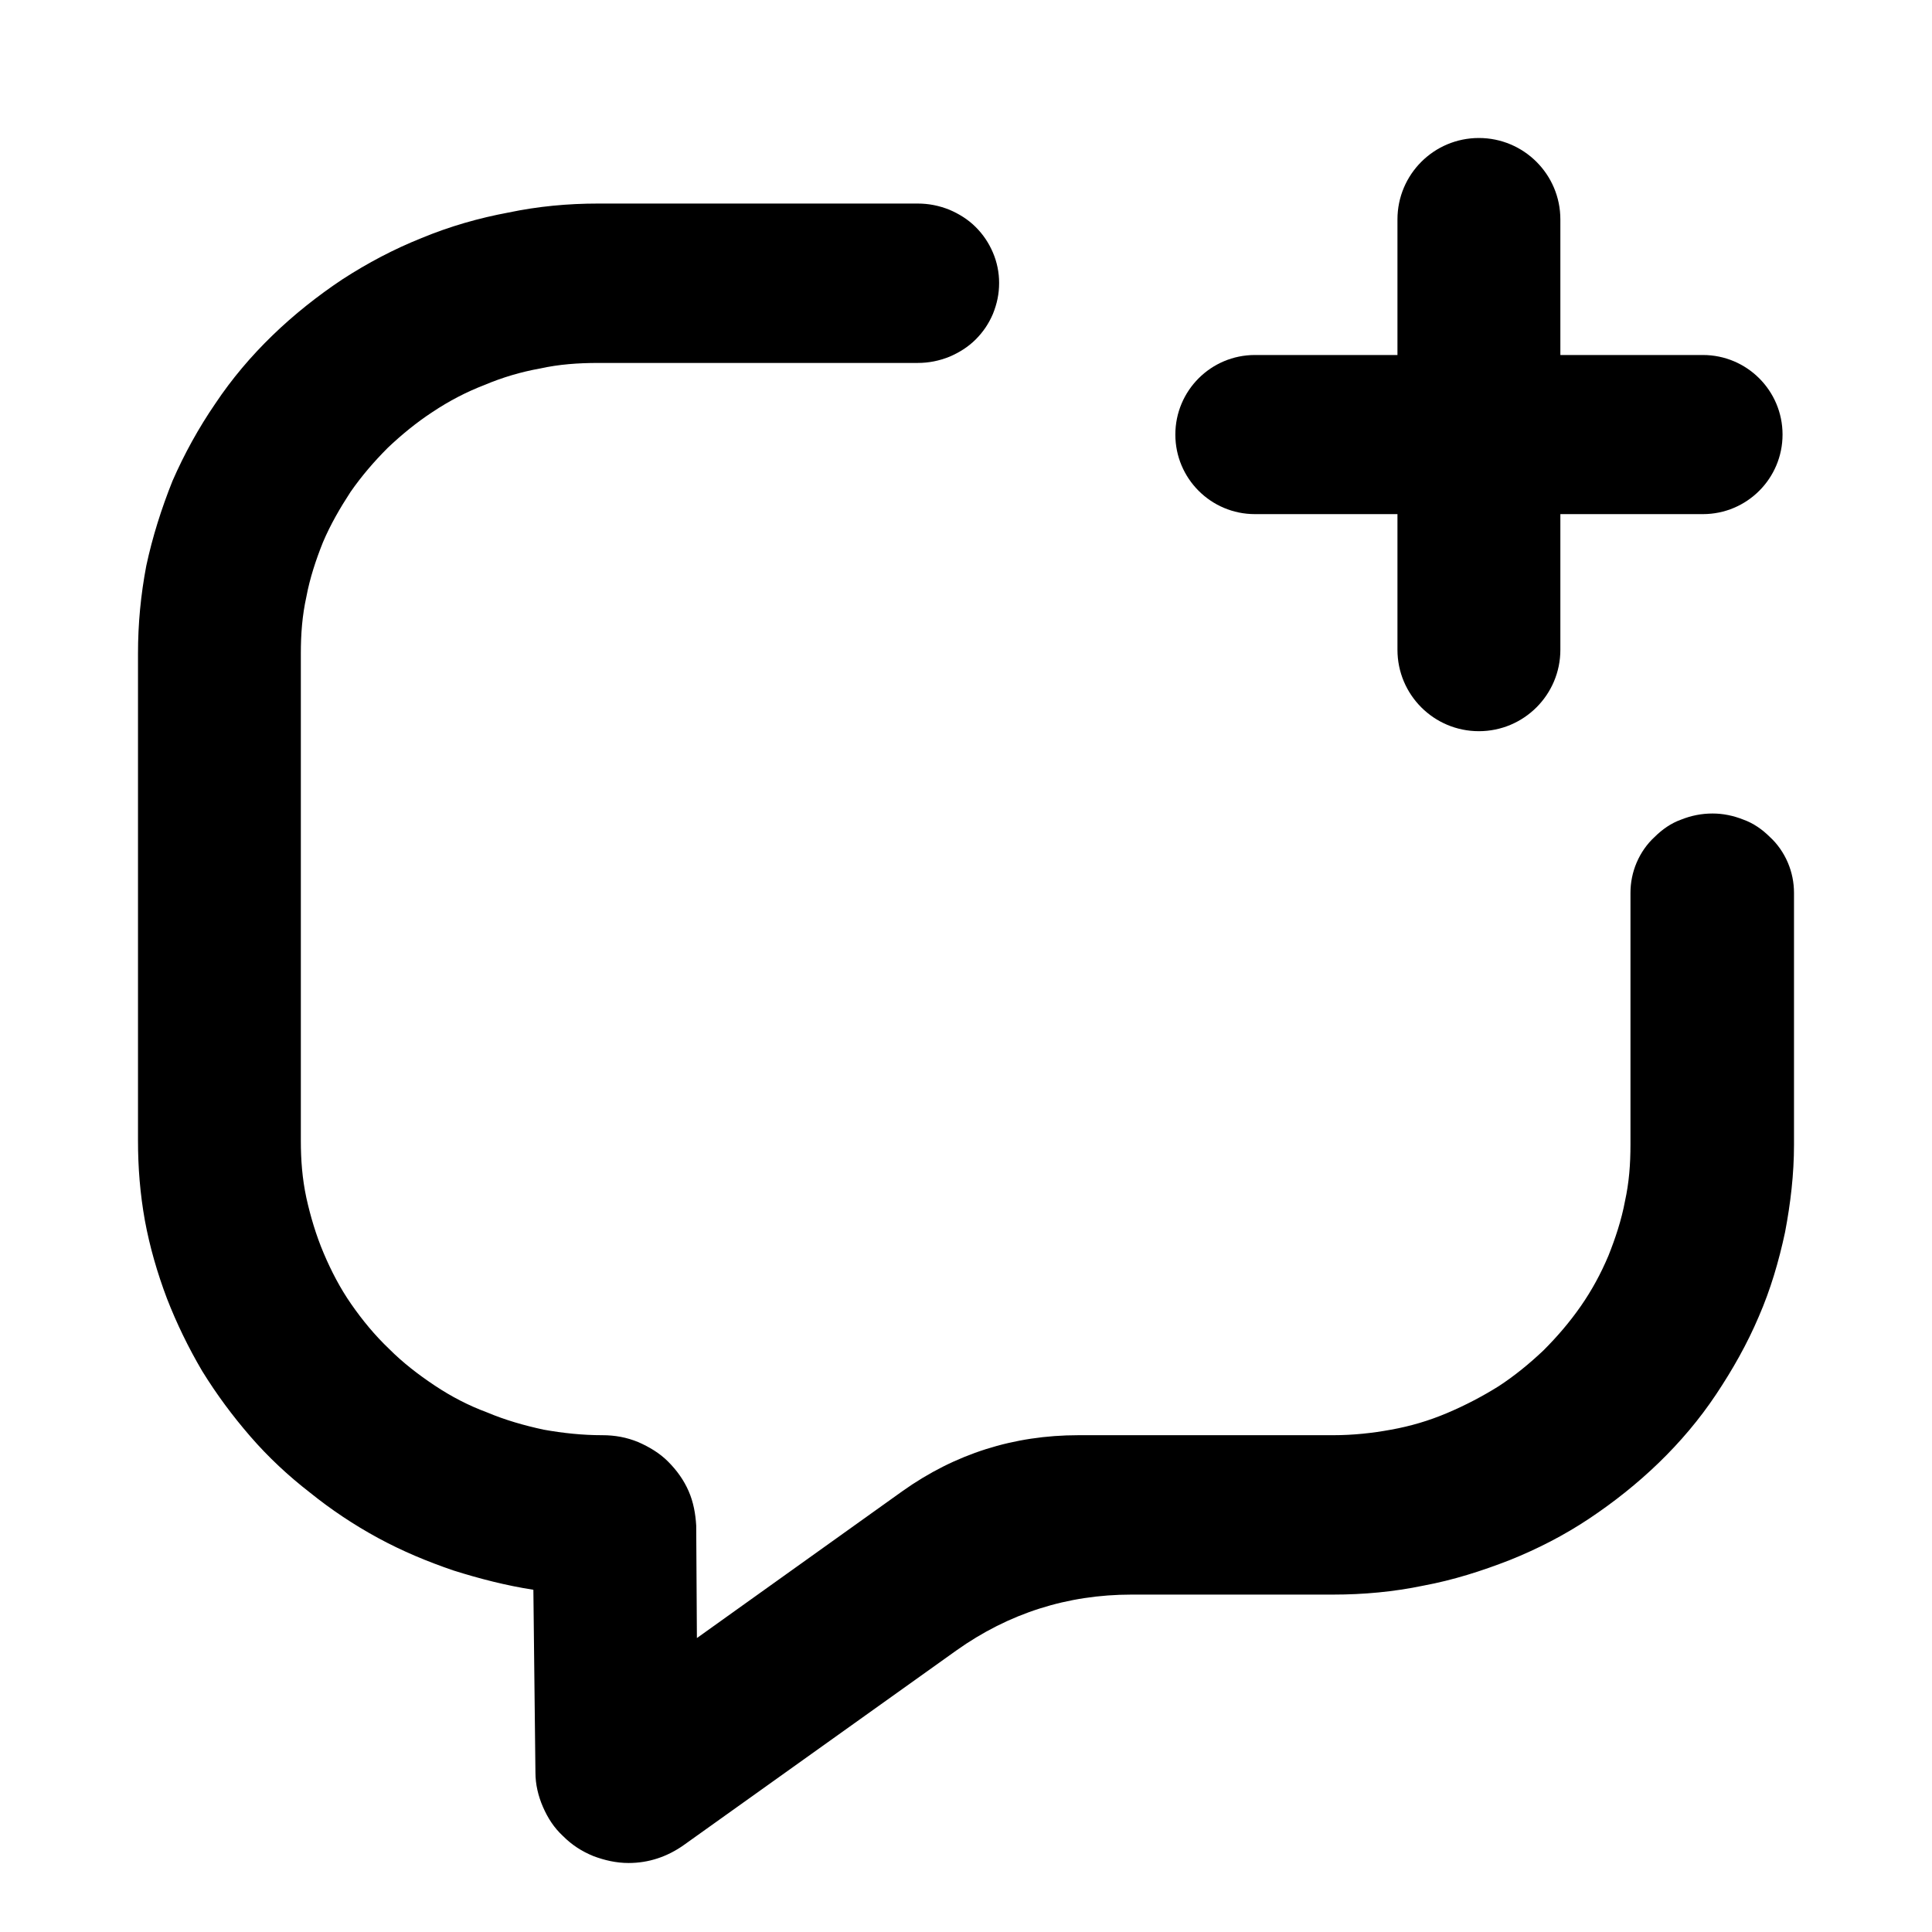
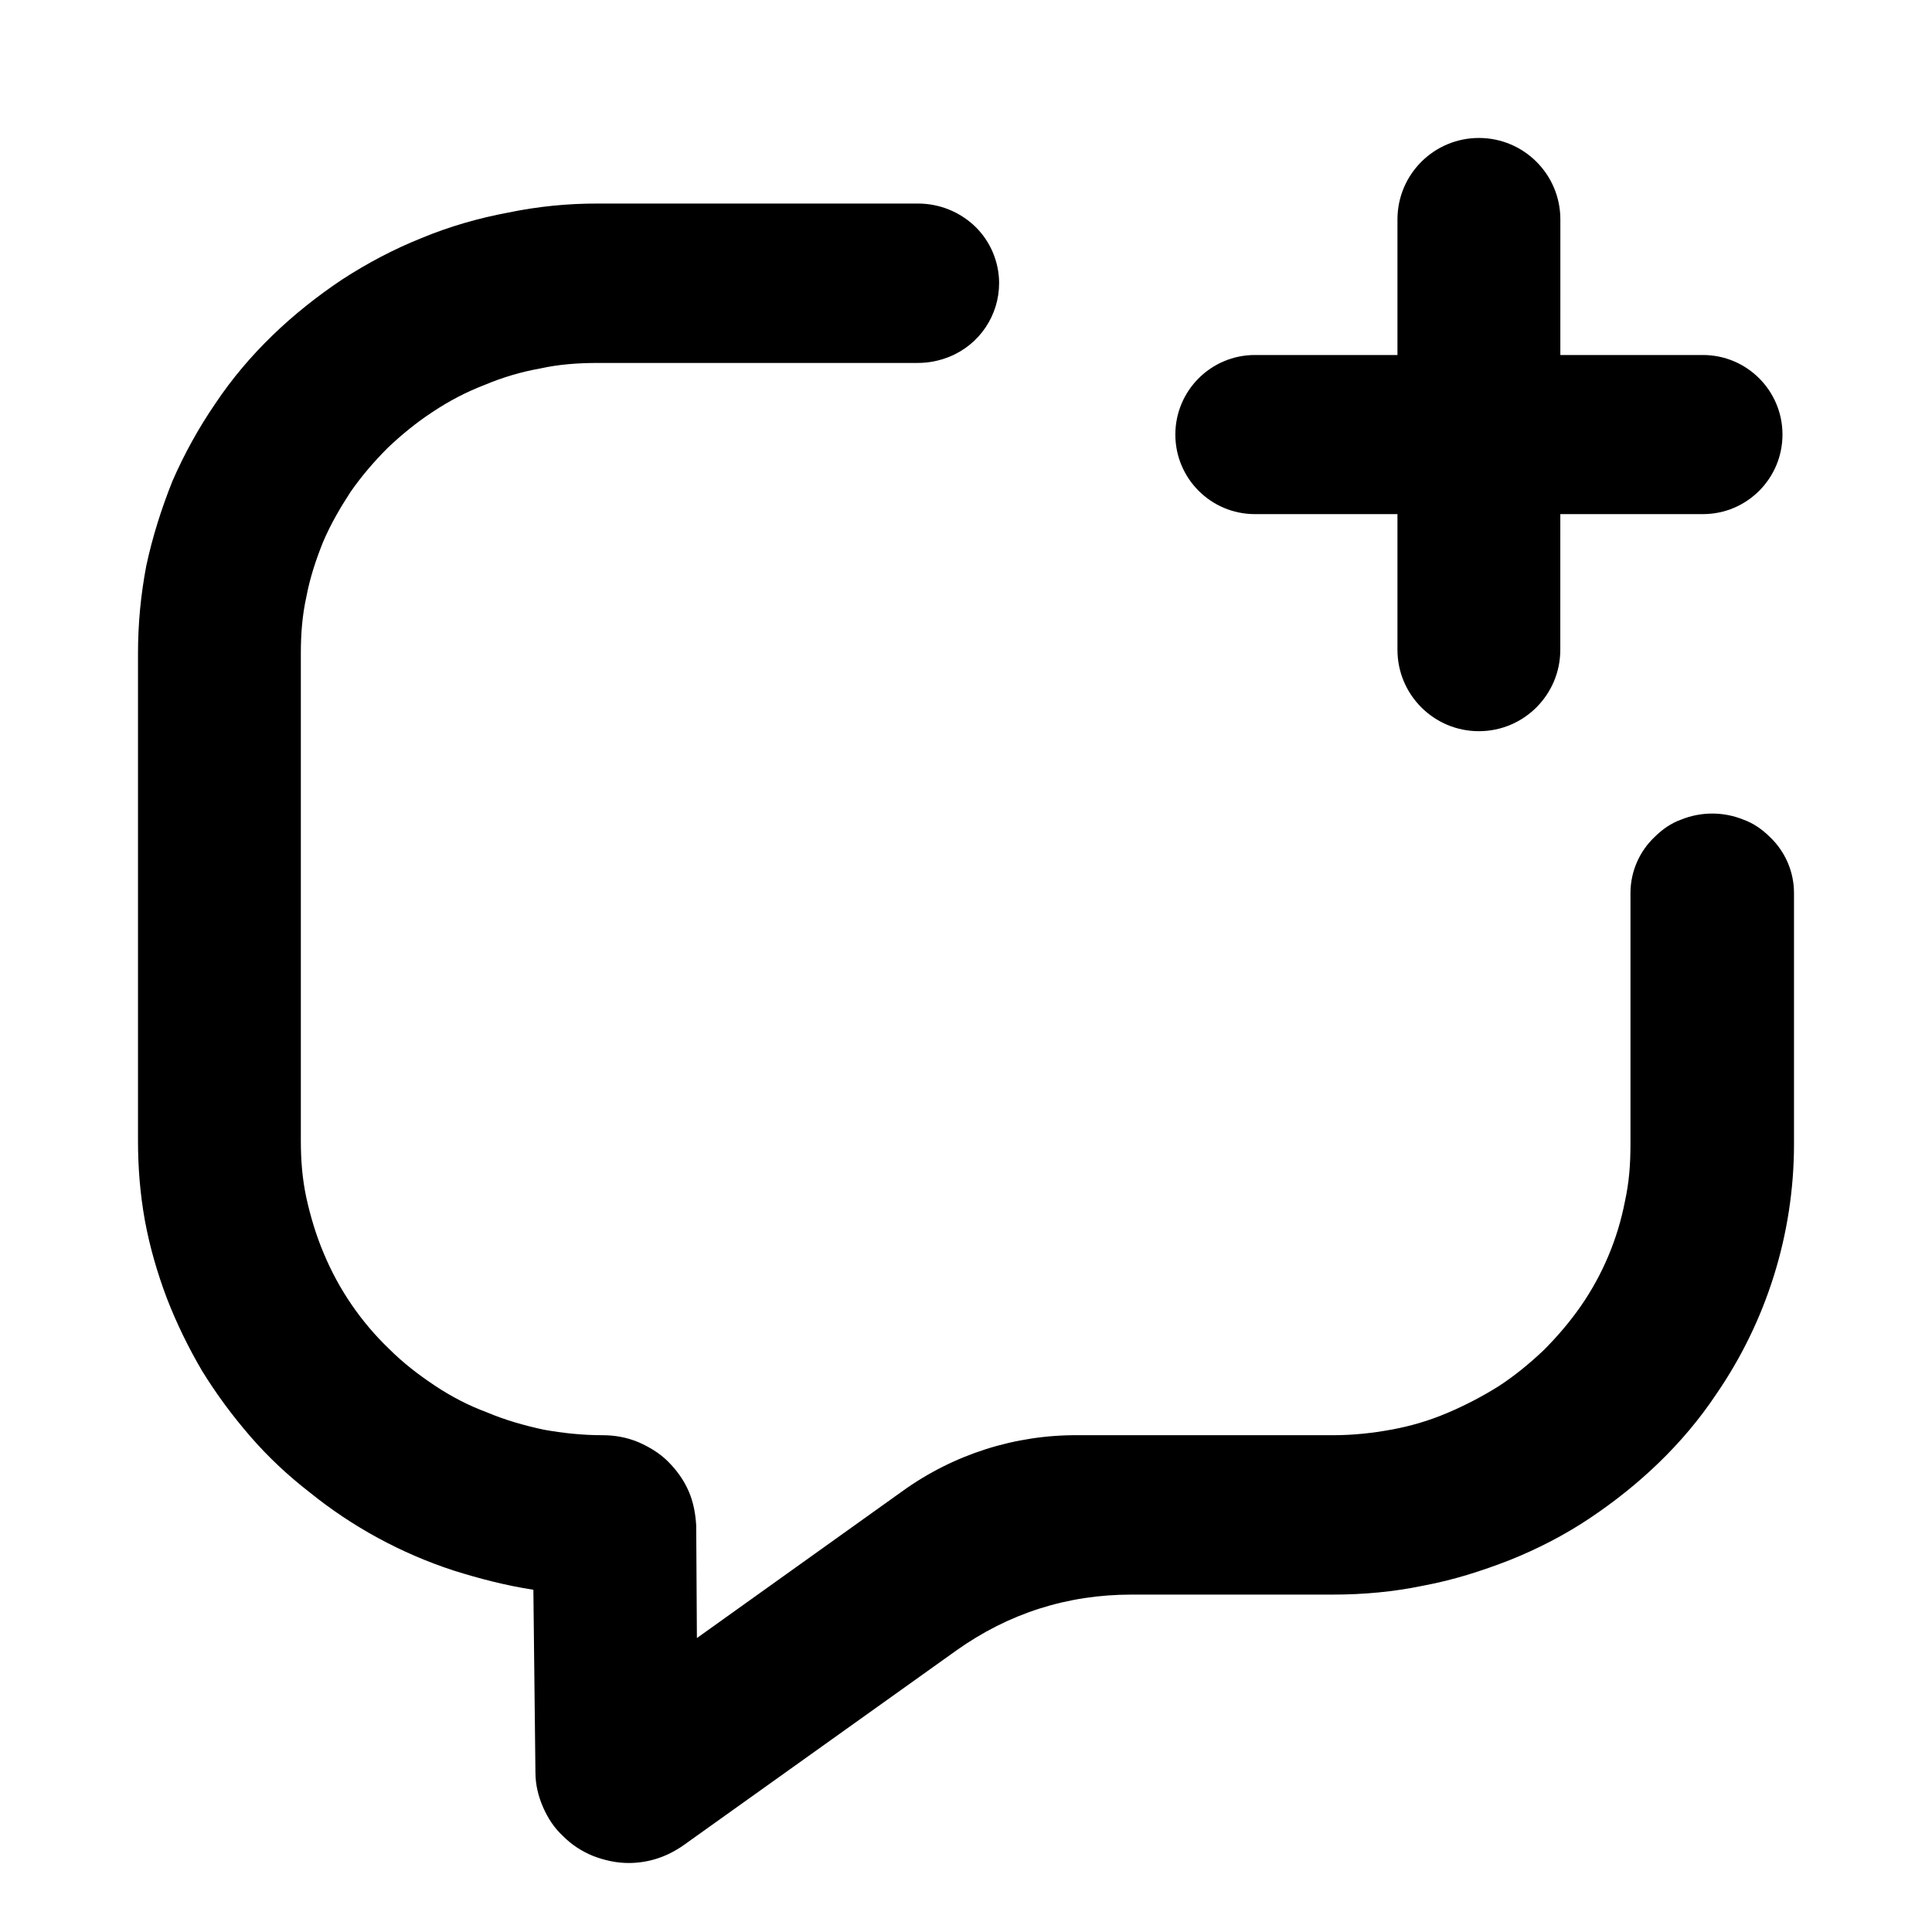
- <svg xmlns="http://www.w3.org/2000/svg" width="22" height="22" viewBox="0 0 28 28" fill="none">
-   <path d="M9.11 27C8.93 27 8.76 26.96 8.6 26.9C8.43 26.83 8.29 26.74 8.16 26.61C8.03 26.49 7.94 26.35 7.87 26.19C7.8 26.03 7.76 25.86 7.76 25.69L7.73 23.04C7.34 22.98 6.95 22.88 6.57 22.76C6.19 22.63 5.83 22.48 5.48 22.29C5.13 22.1 4.8 21.88 4.49 21.63C4.18 21.39 3.89 21.12 3.63 20.82C3.37 20.52 3.14 20.21 2.93 19.87C2.73 19.53 2.56 19.18 2.42 18.82C2.28 18.45 2.17 18.07 2.1 17.69C2.03 17.3 2 16.92 2 16.53V9.47C2 9.04 2.04 8.62 2.12 8.2C2.21 7.78 2.34 7.37 2.5 6.97C2.67 6.58 2.88 6.2 3.12 5.85C3.36 5.49 3.64 5.16 3.95 4.86C4.26 4.56 4.6 4.29 4.96 4.05C5.33 3.81 5.71 3.61 6.11 3.45C6.52 3.28 6.94 3.16 7.37 3.08C7.8 2.99 8.23 2.95 8.67 2.95H13.3C13.46 2.95 13.61 2.98 13.76 3.04C13.9 3.1 14.03 3.18 14.14 3.29C14.25 3.4 14.33 3.52 14.39 3.66C14.45 3.8 14.48 3.95 14.48 4.1C14.48 4.26 14.45 4.4 14.39 4.55C14.33 4.69 14.25 4.81 14.14 4.92C14.03 5.03 13.9 5.11 13.76 5.17C13.61 5.23 13.46 5.26 13.3 5.26H8.67C8.38 5.26 8.1 5.28 7.83 5.34C7.55 5.39 7.28 5.47 7.02 5.58C6.76 5.68 6.51 5.81 6.27 5.97C6.04 6.12 5.82 6.3 5.62 6.49C5.42 6.69 5.24 6.9 5.08 7.13C4.93 7.36 4.79 7.6 4.68 7.86C4.58 8.11 4.49 8.38 4.44 8.65C4.38 8.92 4.36 9.19 4.36 9.47V16.53C4.36 16.81 4.38 17.08 4.44 17.36C4.5 17.63 4.58 17.9 4.69 18.16C4.8 18.42 4.93 18.67 5.09 18.9C5.25 19.13 5.43 19.35 5.64 19.55C5.84 19.75 6.06 19.92 6.3 20.08C6.54 20.24 6.79 20.37 7.06 20.47C7.32 20.58 7.6 20.66 7.88 20.72C8.16 20.77 8.44 20.8 8.73 20.8C8.91 20.8 9.08 20.83 9.25 20.9C9.41 20.97 9.56 21.06 9.68 21.18C9.81 21.31 9.91 21.45 9.98 21.61C10.05 21.77 10.08 21.94 10.09 22.11L10.1 23.74L13.08 21.61C13.84 21.07 14.69 20.8 15.63 20.8H19.32C19.61 20.8 19.89 20.77 20.16 20.72C20.44 20.67 20.71 20.59 20.97 20.48C21.23 20.37 21.48 20.24 21.72 20.09C21.95 19.94 22.17 19.76 22.37 19.57C22.57 19.37 22.75 19.16 22.91 18.93C23.07 18.7 23.2 18.46 23.31 18.2C23.41 17.95 23.5 17.68 23.55 17.41C23.61 17.14 23.63 16.87 23.63 16.59V12.94C23.63 12.79 23.66 12.64 23.72 12.5C23.78 12.36 23.87 12.23 23.98 12.13C24.09 12.02 24.22 11.93 24.36 11.88C24.51 11.82 24.66 11.79 24.82 11.79C24.97 11.79 25.12 11.82 25.27 11.88C25.41 11.93 25.54 12.02 25.65 12.13C25.76 12.23 25.85 12.36 25.91 12.5C25.97 12.64 26 12.79 26 12.94V16.59C26 17.02 25.95 17.44 25.87 17.86C25.78 18.28 25.66 18.69 25.49 19.08C25.32 19.48 25.11 19.85 24.87 20.21C24.63 20.57 24.35 20.9 24.04 21.2C23.73 21.5 23.39 21.77 23.03 22.01C22.67 22.25 22.28 22.45 21.88 22.61C21.47 22.77 21.06 22.9 20.63 22.98C20.2 23.07 19.76 23.11 19.32 23.11H16.4C15.47 23.11 14.62 23.38 13.86 23.92L9.91 26.74C9.67 26.91 9.4 27 9.11 27Z" fill="currentColor" />
-   <path d="M24.68 5.145H18.187C17.55 5.145 17.034 5.661 17.034 6.298C17.034 6.935 17.55 7.451 18.187 7.451H24.68C25.317 7.451 25.834 6.935 25.834 6.298C25.834 5.661 25.317 5.145 24.68 5.145Z" fill="currentColor" />
-   <path d="M22.614 3.18C22.614 2.528 22.085 2 21.433 2C20.781 2 20.253 2.528 20.253 3.18V9.417C20.253 10.069 20.781 10.597 21.433 10.597C22.085 10.597 22.614 10.069 22.614 9.417V3.18Z" fill="currentColor" />
+ <svg xmlns="http://www.w3.org/2000/svg" width="22" height="22" fill="none" viewBox="0 0 28 28">
+   <path fill="currentColor" d="M9.11 27c-.18 0-.35-.04-.51-.1-.17-.07-.31-.16-.44-.29-.13-.12-.22-.26-.29-.42s-.11-.33-.11-.5l-.03-2.65c-.39-.06-.78-.16-1.16-.28a6.558 6.558 0 0 1-2.08-1.13c-.31-.24-.6-.51-.86-.81s-.49-.61-.7-.95q-.3-.51-.51-1.05c-.14-.37-.25-.75-.32-1.13-.07-.39-.1-.77-.1-1.16V9.47c0-.43.04-.85.12-1.27.09-.42.22-.83.38-1.23.17-.39.38-.77.62-1.12.24-.36.52-.69.83-.99s.65-.57 1.01-.81c.37-.24.75-.44 1.15-.6.41-.17.83-.29 1.26-.37a6.3 6.3 0 0 1 1.3-.13h4.63a1.195 1.195 0 0 1 .84.34 1.15 1.15 0 0 1 .34.81 1.152 1.152 0 0 1-.72 1.07c-.15.06-.3.09-.46.09H8.67c-.29 0-.57.02-.84.08q-.42.075-.81.24-.39.15-.75.39c-.23.15-.45.33-.65.52-.2.2-.38.41-.54.64-.15.23-.29.47-.4.73-.1.25-.19.52-.24.79-.06.27-.08.54-.08.82v7.06c0 .28.02.55.08.83.06.27.14.54.25.8a4.1 4.1 0 0 0 .95 1.39c.2.2.42.37.66.53s.49.29.76.39c.26.11.54.19.82.25.28.05.56.08.85.08.18 0 .35.03.52.1.16.07.31.16.43.28.13.13.23.27.3.43s.1.33.11.5l.01 1.63 2.98-2.13a4.3 4.3 0 0 1 2.55-.81h3.69c.29 0 .57-.03.84-.08q.42-.075.81-.24t.75-.39c.23-.15.45-.33.65-.52.2-.2.38-.41.54-.64a4 4 0 0 0 .64-1.52c.06-.27.08-.54.08-.82v-3.65a1.12 1.12 0 0 1 .35-.81c.11-.11.24-.2.38-.25a1.204 1.204 0 0 1 .91 0c.14.05.27.14.38.25a1.117 1.117 0 0 1 .35.81v3.65a6.396 6.396 0 0 1-1.13 3.62c-.24.36-.52.69-.83.99s-.65.57-1.01.81-.75.44-1.15.6c-.41.16-.82.29-1.25.37-.43.09-.87.13-1.31.13H16.4c-.93 0-1.78.27-2.54.81l-3.95 2.82c-.24.17-.51.26-.8.26" />
+   <path fill="currentColor" d="M24.68 5.145h-6.493a1.153 1.153 0 0 0 0 2.306h6.493a1.153 1.153 0 1 0 0-2.306" />
+   <path fill="currentColor" d="M22.614 3.18a1.18 1.18 0 0 0-2.361 0v6.237a1.18 1.18 0 0 0 2.36 0z" />
</svg>
